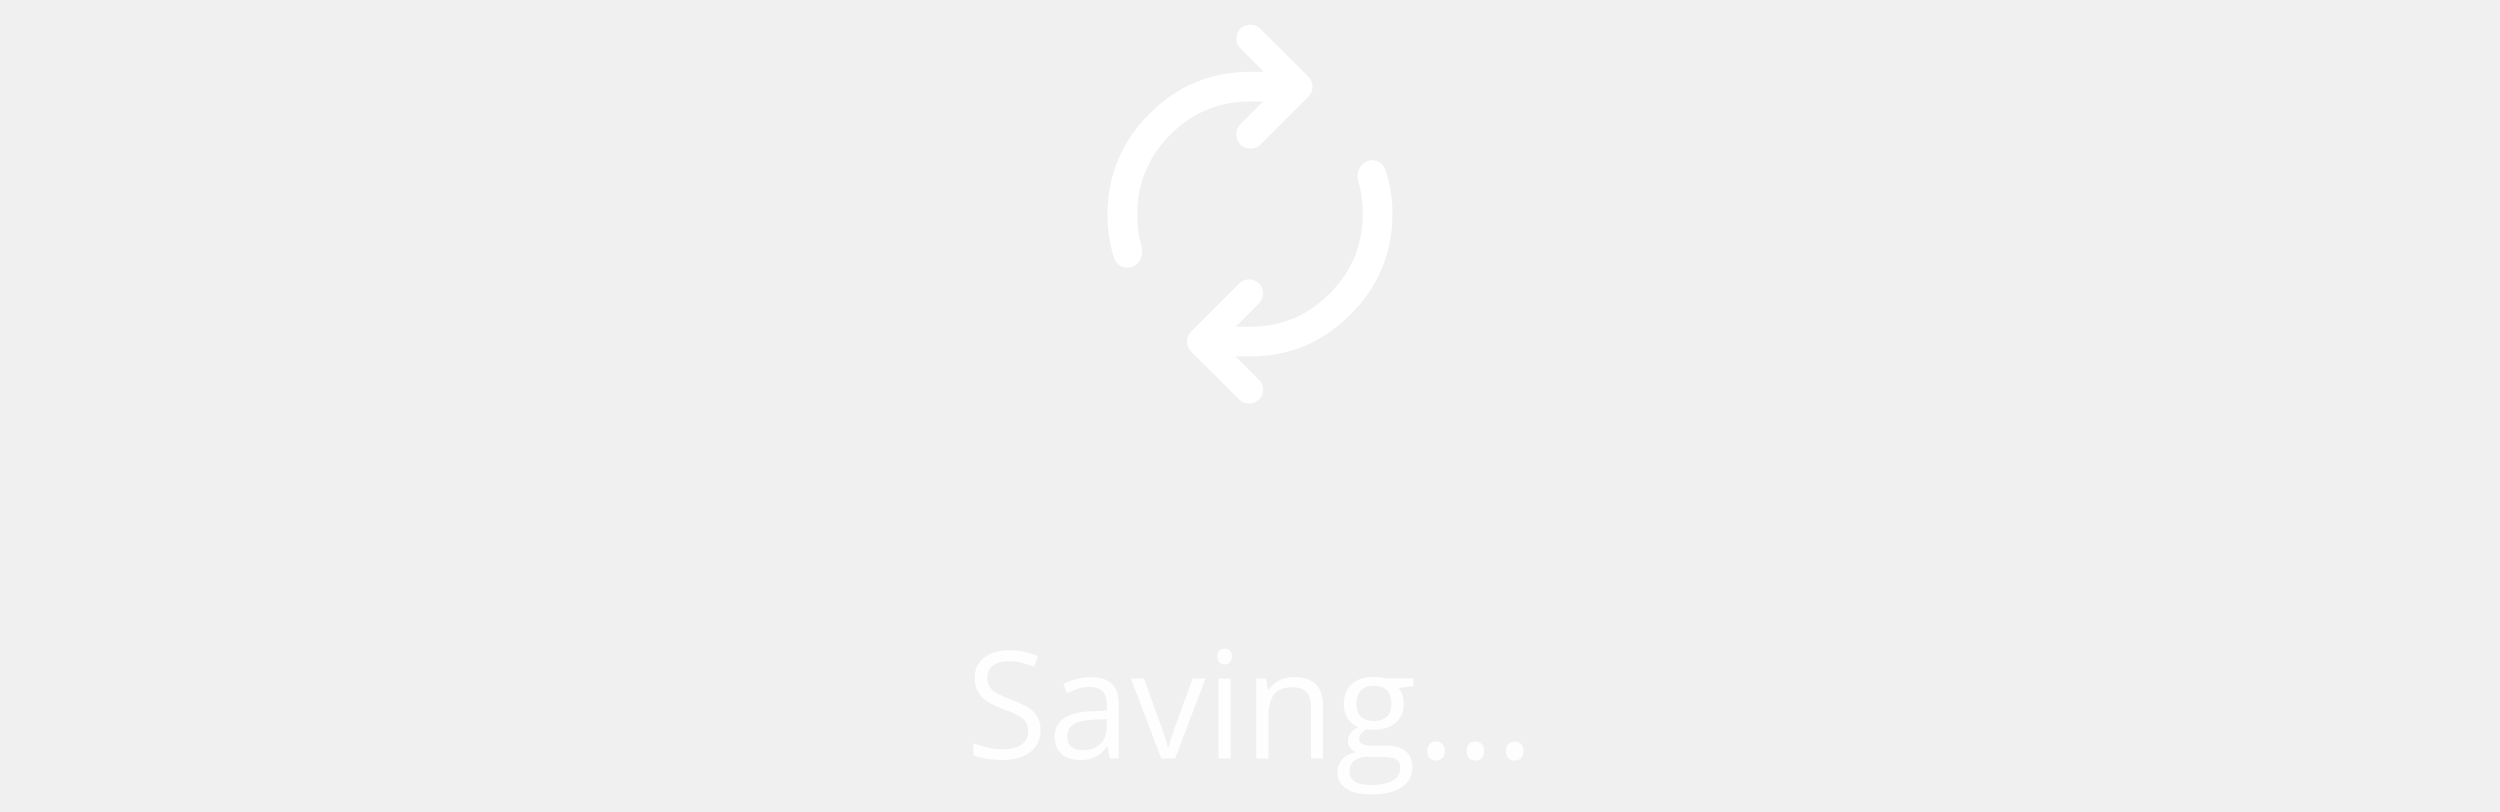
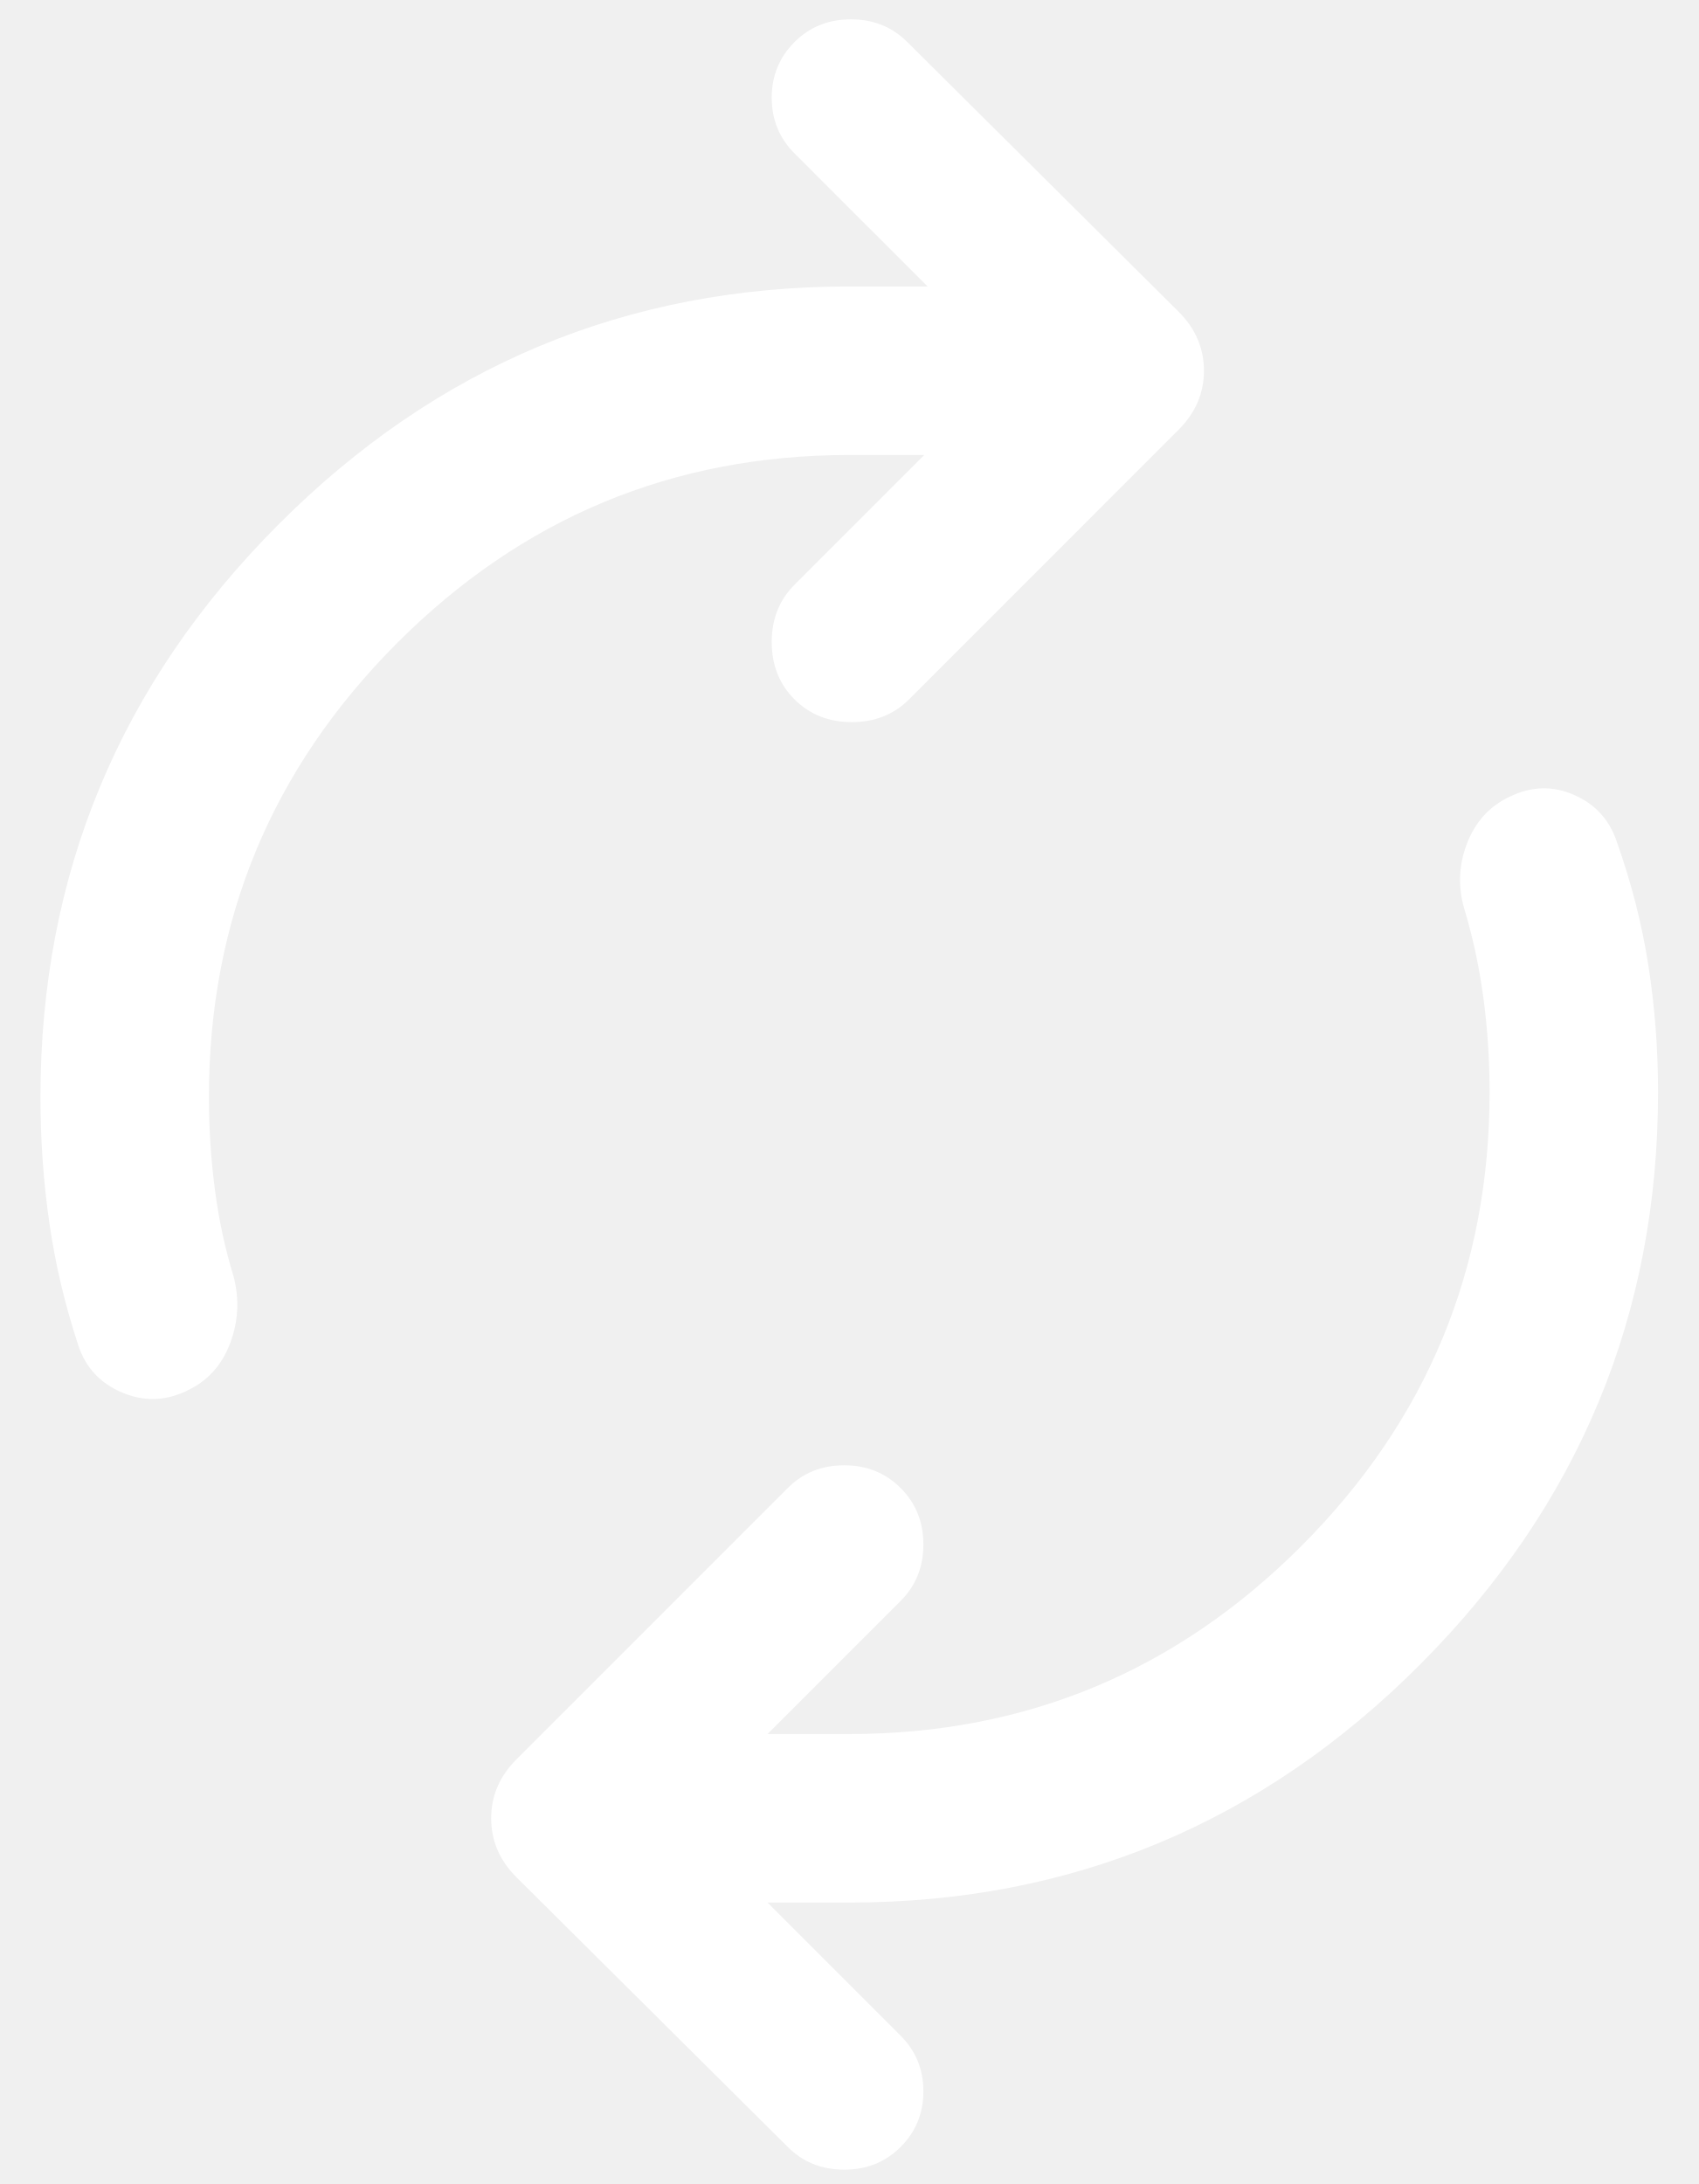
- <svg xmlns="http://www.w3.org/2000/svg" width="234" height="76" viewBox="0 0 234 76" fill="none">
-   <mask id="mask0_4334_21473" style="mask-type:alpha" maskUnits="userSpaceOnUse" x="97" y="0" width="40" height="40">
-     <rect x="97" width="40" height="40" fill="#D9D9D9" />
-   </mask>
-   <g mask="url(#mask0_4334_21473)">
-     <path d="M106.444 20.083C106.444 20.602 106.477 21.109 106.542 21.604C106.607 22.099 106.708 22.574 106.847 23.028C106.949 23.407 106.931 23.78 106.792 24.146C106.653 24.512 106.412 24.773 106.069 24.93C105.718 25.097 105.364 25.104 105.007 24.951C104.651 24.799 104.412 24.541 104.292 24.18C104.07 23.505 103.91 22.829 103.813 22.153C103.715 21.477 103.667 20.787 103.667 20.083C103.667 16.416 104.972 13.273 107.583 10.653C110.195 8.032 113.333 6.722 117 6.722H118.292L116.097 4.528C115.847 4.278 115.722 3.972 115.722 3.611C115.722 3.25 115.847 2.944 116.097 2.694C116.347 2.444 116.657 2.319 117.028 2.319C117.398 2.319 117.708 2.444 117.958 2.694L122.431 7.139C122.708 7.417 122.847 7.741 122.847 8.111C122.847 8.481 122.708 8.805 122.431 9.083L117.986 13.528C117.736 13.778 117.421 13.903 117.042 13.903C116.662 13.903 116.347 13.778 116.097 13.528C115.847 13.278 115.722 12.963 115.722 12.583C115.722 12.204 115.847 11.889 116.097 11.639L118.236 9.5H117C114.093 9.5 111.607 10.535 109.542 12.604C107.477 14.674 106.444 17.166 106.444 20.083ZM127.556 20C127.556 19.481 127.523 18.974 127.458 18.479C127.394 17.984 127.292 17.5 127.153 17.028C127.033 16.648 127.042 16.275 127.181 15.91C127.32 15.544 127.56 15.282 127.903 15.125C128.255 14.958 128.604 14.951 128.951 15.104C129.299 15.257 129.532 15.514 129.653 15.875C129.894 16.551 130.067 17.231 130.174 17.916C130.28 18.602 130.333 19.296 130.333 20C130.333 23.666 129.028 26.81 126.417 29.43C123.806 32.051 120.667 33.361 117 33.361H115.653L117.847 35.556C118.097 35.806 118.222 36.111 118.222 36.472C118.222 36.833 118.097 37.139 117.847 37.389C117.597 37.639 117.287 37.764 116.917 37.764C116.546 37.764 116.236 37.639 115.986 37.389L111.514 32.944C111.236 32.667 111.097 32.343 111.097 31.972C111.097 31.602 111.236 31.278 111.514 31L115.986 26.528C116.236 26.278 116.546 26.153 116.917 26.153C117.287 26.153 117.597 26.278 117.847 26.528C118.097 26.778 118.222 27.088 118.222 27.458C118.222 27.829 118.097 28.139 117.847 28.389L115.653 30.583H117C119.907 30.583 122.394 29.549 124.458 27.479C126.523 25.41 127.556 22.916 127.556 20Z" fill="white" />
-   </g>
-   <path opacity="0.9" d="M97.394 68.341C97.394 68.933 97.246 69.439 96.95 69.858C96.659 70.273 96.248 70.59 95.72 70.809C95.191 71.027 94.569 71.137 93.853 71.137C93.475 71.137 93.118 71.118 92.78 71.082C92.443 71.046 92.133 70.993 91.851 70.925C91.568 70.856 91.32 70.772 91.106 70.672V69.558C91.447 69.699 91.864 69.831 92.356 69.954C92.849 70.073 93.364 70.132 93.901 70.132C94.403 70.132 94.826 70.066 95.173 69.934C95.519 69.797 95.781 69.603 95.959 69.353C96.141 69.097 96.232 68.792 96.232 68.436C96.232 68.095 96.157 67.81 96.007 67.582C95.856 67.35 95.606 67.14 95.255 66.953C94.909 66.762 94.435 66.559 93.833 66.345C93.409 66.194 93.035 66.03 92.712 65.853C92.388 65.67 92.117 65.465 91.898 65.237C91.68 65.009 91.513 64.745 91.399 64.444C91.29 64.144 91.235 63.8 91.235 63.412C91.235 62.879 91.37 62.423 91.639 62.045C91.912 61.662 92.288 61.37 92.767 61.17C93.25 60.965 93.803 60.862 94.428 60.862C94.961 60.862 95.453 60.912 95.904 61.013C96.36 61.113 96.777 61.247 97.155 61.416L96.793 62.414C96.433 62.264 96.05 62.138 95.644 62.038C95.243 61.938 94.829 61.888 94.4 61.888C93.972 61.888 93.61 61.952 93.314 62.079C93.022 62.202 92.799 62.378 92.644 62.605C92.489 62.833 92.411 63.105 92.411 63.419C92.411 63.77 92.484 64.061 92.63 64.294C92.78 64.526 93.017 64.734 93.341 64.916C93.669 65.094 94.102 65.281 94.64 65.477C95.228 65.691 95.727 65.919 96.137 66.16C96.547 66.397 96.859 66.689 97.073 67.035C97.287 67.377 97.394 67.812 97.394 68.341ZM102.07 63.385C102.964 63.385 103.627 63.585 104.06 63.986C104.493 64.387 104.709 65.028 104.709 65.907V71H103.882L103.663 69.893H103.608C103.399 70.166 103.18 70.396 102.952 70.583C102.724 70.765 102.46 70.904 102.159 71C101.863 71.091 101.498 71.137 101.065 71.137C100.61 71.137 100.204 71.057 99.849 70.897C99.498 70.738 99.22 70.496 99.015 70.173C98.814 69.849 98.714 69.439 98.714 68.942C98.714 68.195 99.01 67.621 99.603 67.22C100.195 66.819 101.097 66.6 102.31 66.564L103.602 66.509V66.051C103.602 65.404 103.463 64.95 103.185 64.69C102.907 64.431 102.515 64.301 102.009 64.301C101.617 64.301 101.243 64.358 100.888 64.472C100.532 64.586 100.195 64.72 99.876 64.875L99.527 64.014C99.865 63.84 100.252 63.692 100.689 63.569C101.127 63.446 101.587 63.385 102.07 63.385ZM103.588 67.309L102.446 67.356C101.512 67.393 100.854 67.546 100.471 67.814C100.088 68.083 99.897 68.464 99.897 68.956C99.897 69.384 100.026 69.701 100.286 69.906C100.546 70.111 100.89 70.214 101.318 70.214C101.984 70.214 102.528 70.029 102.952 69.66C103.376 69.291 103.588 68.737 103.588 67.999V67.309ZM108.694 71L105.851 63.508H107.067L108.715 68.04C108.829 68.35 108.945 68.692 109.063 69.065C109.182 69.439 109.264 69.74 109.31 69.968H109.357C109.412 69.74 109.503 69.439 109.631 69.065C109.758 68.687 109.875 68.345 109.979 68.04L111.627 63.508H112.844L109.993 71H108.694ZM115.182 63.508V71H114.047V63.508H115.182ZM114.628 60.705C114.815 60.705 114.974 60.767 115.106 60.89C115.243 61.008 115.312 61.195 115.312 61.45C115.312 61.701 115.243 61.888 115.106 62.011C114.974 62.134 114.815 62.195 114.628 62.195C114.432 62.195 114.268 62.134 114.136 62.011C114.008 61.888 113.944 61.701 113.944 61.45C113.944 61.195 114.008 61.008 114.136 60.89C114.268 60.767 114.432 60.705 114.628 60.705ZM121.136 63.371C122.024 63.371 122.697 63.59 123.152 64.027C123.608 64.46 123.836 65.158 123.836 66.119V71H122.715V66.194C122.715 65.57 122.571 65.103 122.284 64.793C122.002 64.483 121.566 64.328 120.979 64.328C120.149 64.328 119.566 64.563 119.229 65.032C118.891 65.502 118.723 66.183 118.723 67.076V71H117.588V63.508H118.504L118.675 64.588H118.736C118.896 64.324 119.099 64.103 119.345 63.925C119.591 63.742 119.867 63.606 120.172 63.515C120.477 63.419 120.799 63.371 121.136 63.371ZM128.266 74.363C127.281 74.363 126.522 74.179 125.989 73.81C125.456 73.445 125.189 72.932 125.189 72.272C125.189 71.802 125.338 71.401 125.634 71.068C125.935 70.736 126.349 70.515 126.878 70.405C126.682 70.314 126.513 70.177 126.372 69.995C126.235 69.813 126.167 69.603 126.167 69.366C126.167 69.093 126.242 68.853 126.393 68.648C126.548 68.439 126.782 68.238 127.097 68.047C126.705 67.887 126.386 67.618 126.14 67.24C125.898 66.857 125.777 66.413 125.777 65.907C125.777 65.37 125.889 64.912 126.112 64.533C126.336 64.15 126.659 63.859 127.083 63.658C127.507 63.458 128.02 63.357 128.621 63.357C128.753 63.357 128.885 63.364 129.018 63.378C129.154 63.387 129.284 63.403 129.407 63.426C129.53 63.444 129.637 63.467 129.729 63.494H132.299V64.226L130.918 64.397C131.055 64.574 131.169 64.788 131.26 65.039C131.351 65.29 131.396 65.568 131.396 65.873C131.396 66.62 131.144 67.215 130.638 67.657C130.132 68.095 129.437 68.314 128.553 68.314C128.343 68.314 128.129 68.295 127.91 68.259C127.687 68.382 127.516 68.519 127.397 68.669C127.284 68.819 127.227 68.993 127.227 69.189C127.227 69.334 127.27 69.451 127.356 69.537C127.448 69.624 127.577 69.688 127.746 69.728C127.915 69.765 128.118 69.783 128.354 69.783H129.674C130.49 69.783 131.114 69.954 131.547 70.296C131.984 70.638 132.203 71.137 132.203 71.793C132.203 72.622 131.866 73.258 131.191 73.7C130.517 74.142 129.542 74.363 128.266 74.363ZM128.3 73.475C128.92 73.475 129.432 73.411 129.838 73.283C130.248 73.16 130.553 72.98 130.754 72.743C130.959 72.511 131.062 72.233 131.062 71.909C131.062 71.608 130.993 71.38 130.856 71.226C130.72 71.075 130.519 70.975 130.255 70.925C129.991 70.87 129.667 70.843 129.284 70.843H127.985C127.648 70.843 127.354 70.895 127.104 71C126.853 71.105 126.659 71.26 126.522 71.465C126.39 71.67 126.324 71.925 126.324 72.231C126.324 72.636 126.495 72.944 126.837 73.153C127.179 73.368 127.666 73.475 128.3 73.475ZM128.594 67.486C129.136 67.486 129.544 67.35 129.817 67.076C130.091 66.803 130.228 66.404 130.228 65.88C130.228 65.319 130.089 64.9 129.811 64.622C129.533 64.34 129.122 64.198 128.58 64.198C128.061 64.198 127.66 64.344 127.377 64.636C127.099 64.923 126.96 65.344 126.96 65.9C126.96 66.411 127.101 66.803 127.384 67.076C127.666 67.35 128.07 67.486 128.594 67.486ZM133.604 70.289C133.604 69.97 133.682 69.745 133.837 69.612C133.992 69.476 134.181 69.407 134.404 69.407C134.637 69.407 134.833 69.476 134.992 69.612C135.152 69.745 135.231 69.97 135.231 70.289C135.231 70.603 135.152 70.834 134.992 70.98C134.833 71.121 134.637 71.191 134.404 71.191C134.181 71.191 133.992 71.121 133.837 70.98C133.682 70.834 133.604 70.603 133.604 70.289ZM137.282 70.289C137.282 69.97 137.36 69.745 137.515 69.612C137.67 69.476 137.859 69.407 138.082 69.407C138.314 69.407 138.51 69.476 138.67 69.612C138.829 69.745 138.909 69.97 138.909 70.289C138.909 70.603 138.829 70.834 138.67 70.98C138.51 71.121 138.314 71.191 138.082 71.191C137.859 71.191 137.67 71.121 137.515 70.98C137.36 70.834 137.282 70.603 137.282 70.289ZM140.96 70.289C140.96 69.97 141.037 69.745 141.192 69.612C141.347 69.476 141.536 69.407 141.76 69.407C141.992 69.407 142.188 69.476 142.348 69.612C142.507 69.745 142.587 69.97 142.587 70.289C142.587 70.603 142.507 70.834 142.348 70.98C142.188 71.121 141.992 71.191 141.76 71.191C141.536 71.191 141.347 71.121 141.192 70.98C141.037 70.834 140.96 70.603 140.96 70.289Z" fill="white" />
+ <svg xmlns="http://www.w3.org/2000/svg" width="28" height="36" viewBox="0 0 28 36" fill="none">
+   <path d="M3.444 18.083C3.444 18.602 3.477 19.109 3.542 19.604C3.606 20.099 3.708 20.574 3.847 21.028C3.949 21.407 3.931 21.78 3.792 22.146C3.653 22.512 3.412 22.773 3.069 22.93C2.718 23.097 2.363 23.104 2.007 22.951C1.65 22.799 1.412 22.541 1.292 22.18C1.069 21.505 0.91 20.829 0.813 20.153C0.715 19.477 0.667 18.787 0.667 18.083C0.667 14.416 1.972 11.273 4.583 8.653C7.194 6.032 10.333 4.722 14 4.722H15.292L13.097 2.528C12.847 2.278 12.722 1.972 12.722 1.611C12.722 1.25 12.847 0.944 13.097 0.694C13.347 0.444 13.657 0.319 14.028 0.319C14.398 0.319 14.708 0.444 14.958 0.694L19.43 5.139C19.708 5.417 19.847 5.741 19.847 6.111C19.847 6.481 19.708 6.805 19.43 7.083L14.986 11.528C14.736 11.778 14.421 11.903 14.042 11.903C13.662 11.903 13.347 11.778 13.097 11.528C12.847 11.278 12.722 10.963 12.722 10.583C12.722 10.204 12.847 9.889 13.097 9.639L15.236 7.5H14C11.093 7.5 8.606 8.535 6.542 10.604C4.477 12.674 3.444 15.166 3.444 18.083ZM24.556 18C24.556 17.481 24.523 16.974 24.458 16.479C24.393 15.984 24.292 15.5 24.153 15.028C24.032 14.648 24.042 14.275 24.181 13.91C24.32 13.544 24.56 13.282 24.903 13.125C25.255 12.958 25.604 12.951 25.951 13.104C26.299 13.257 26.532 13.514 26.653 13.875C26.893 14.551 27.067 15.231 27.174 15.916C27.28 16.602 27.333 17.296 27.333 18C27.333 21.666 26.028 24.81 23.417 27.43C20.806 30.051 17.667 31.361 14 31.361H12.653L14.847 33.556C15.097 33.806 15.222 34.111 15.222 34.472C15.222 34.833 15.097 35.139 14.847 35.389C14.597 35.639 14.287 35.764 13.917 35.764C13.546 35.764 13.236 35.639 12.986 35.389L8.514 30.944C8.236 30.667 8.097 30.343 8.097 29.972C8.097 29.602 8.236 29.278 8.514 29L12.986 24.528C13.236 24.278 13.546 24.153 13.917 24.153C14.287 24.153 14.597 24.278 14.847 24.528C15.097 24.778 15.222 25.088 15.222 25.458C15.222 25.829 15.097 26.139 14.847 26.389L12.653 28.583H14C16.907 28.583 19.393 27.549 21.458 25.479C23.523 23.41 24.556 20.916 24.556 18Z" fill="white" />
</svg>
